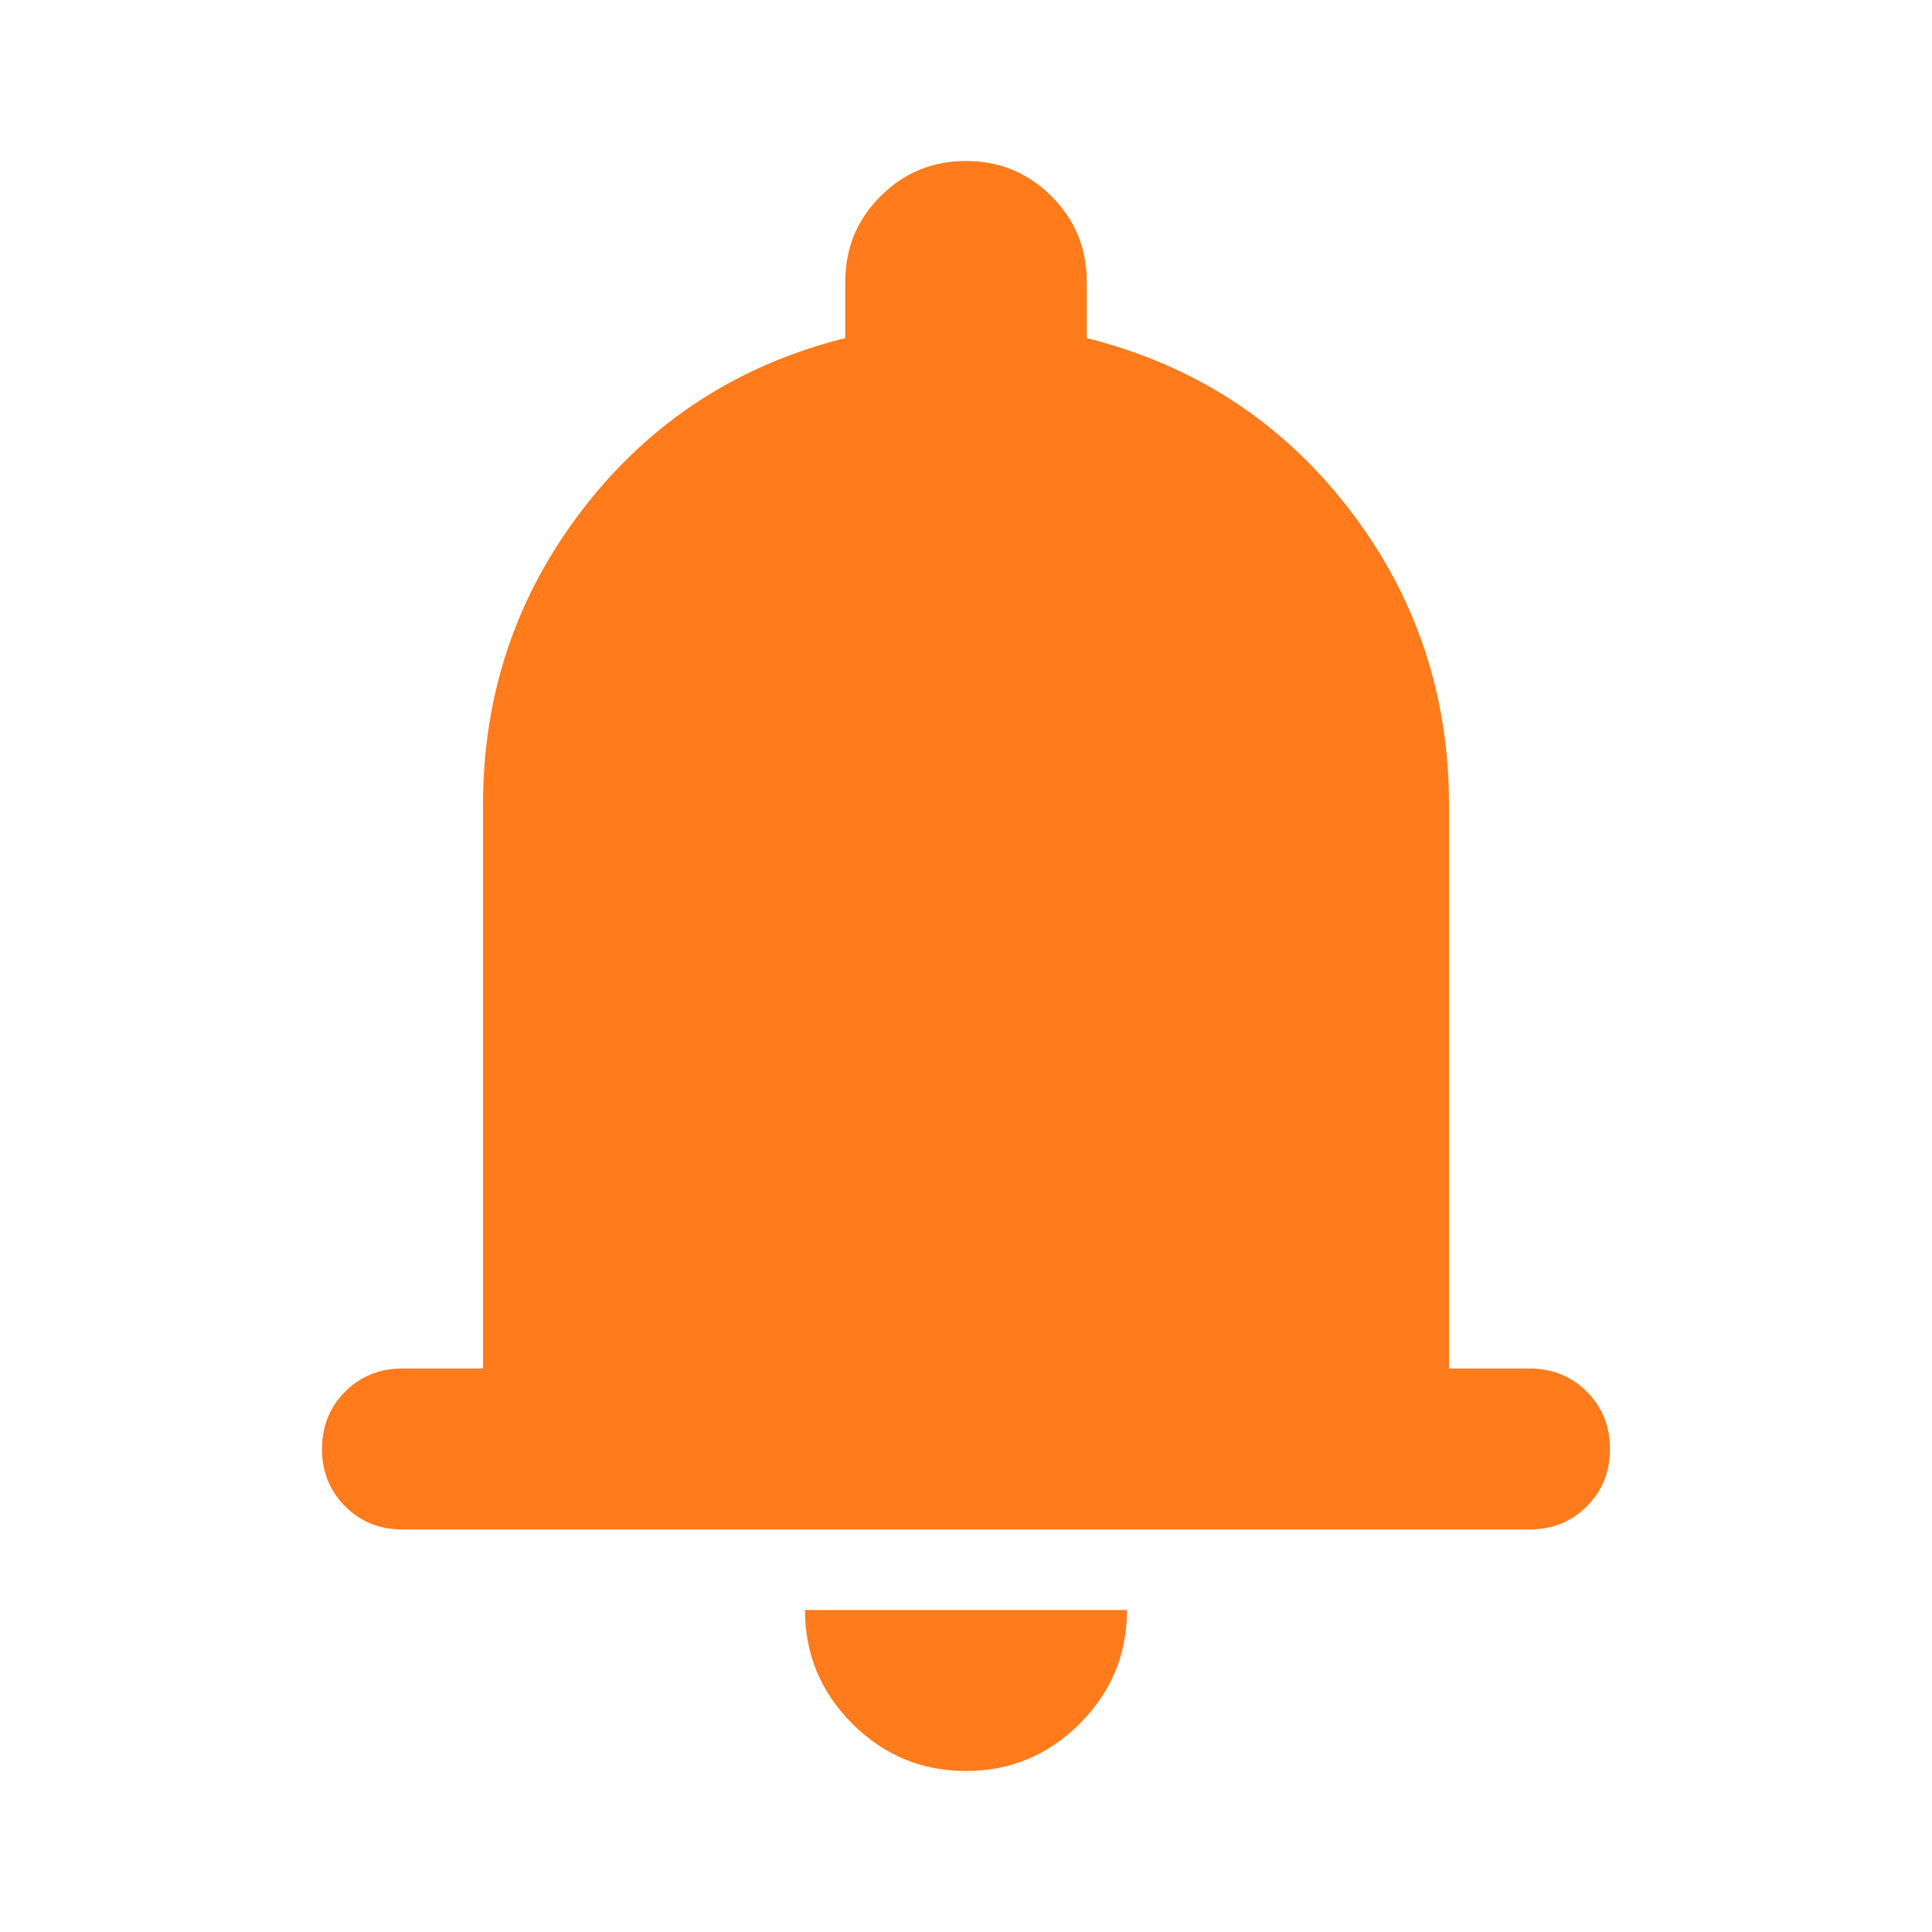
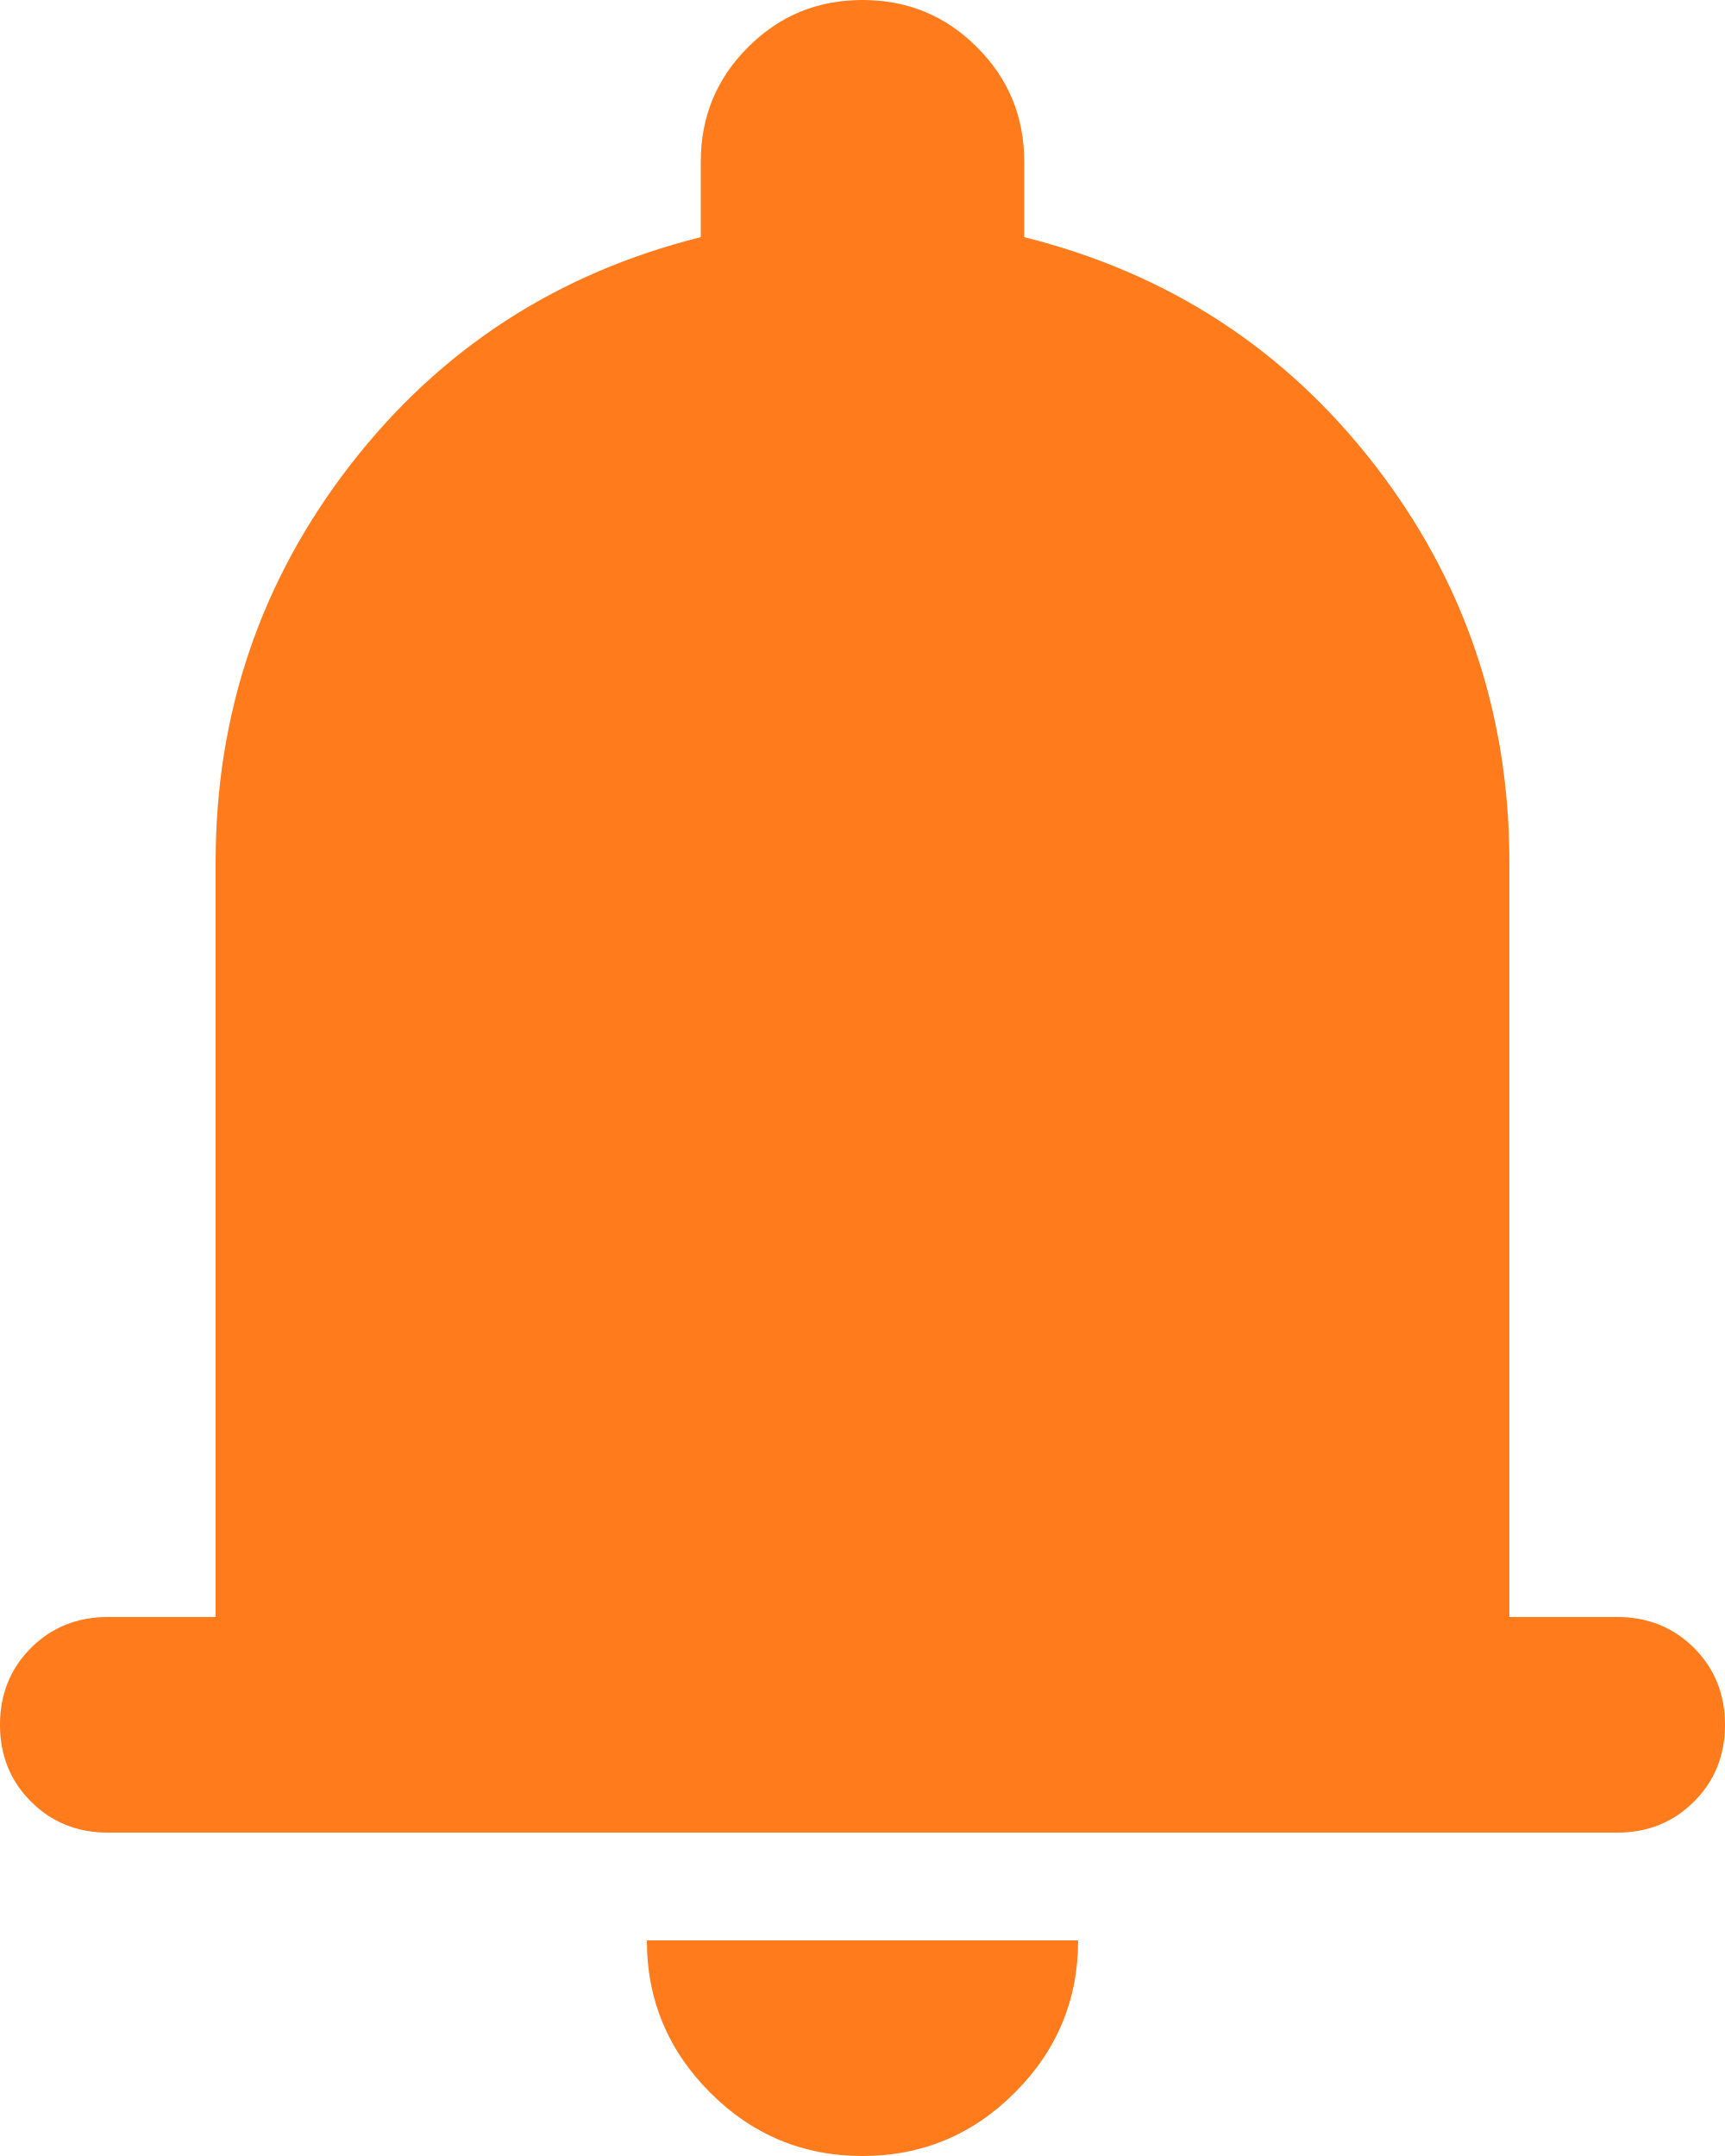
- <svg xmlns="http://www.w3.org/2000/svg" width="24" height="24" viewBox="0 0 24 24" fill="none">
-   <mask id="mask0_3760_17705" style="mask-type:alpha" maskUnits="userSpaceOnUse" x="0" y="0" width="24" height="24">
-     <rect width="24" height="24" fill="#D9D9D9" />
-   </mask>
-   <g mask="url(#mask0_3760_17705)">
-     <path d="M5 19C4.717 19 4.479 18.904 4.287 18.712C4.096 18.521 4 18.283 4 18C4 17.717 4.096 17.479 4.287 17.288C4.479 17.096 4.717 17 5 17H6V10C6 8.617 6.417 7.388 7.25 6.312C8.083 5.237 9.167 4.533 10.5 4.2V3.5C10.5 3.083 10.646 2.729 10.938 2.438C11.229 2.146 11.583 2 12 2C12.417 2 12.771 2.146 13.062 2.438C13.354 2.729 13.5 3.083 13.5 3.5V4.2C14.833 4.533 15.917 5.237 16.75 6.312C17.583 7.388 18 8.617 18 10V17H19C19.283 17 19.521 17.096 19.712 17.288C19.904 17.479 20 17.717 20 18C20 18.283 19.904 18.521 19.712 18.712C19.521 18.904 19.283 19 19 19H5ZM12 22C11.45 22 10.979 21.804 10.588 21.413C10.196 21.021 10 20.55 10 20H14C14 20.55 13.804 21.021 13.412 21.413C13.021 21.804 12.55 22 12 22Z" fill="#FF7B1C" />
-   </g>
+ <svg xmlns="http://www.w3.org/2000/svg" width="16" height="20" viewBox="0 0 16 20" fill="none">
+   <path d="M1 17C0.717 17 0.479 16.904 0.287 16.712C0.096 16.521 0 16.283 0 16C0 15.717 0.096 15.479 0.287 15.287C0.479 15.096 0.717 15 1 15H2V8C2 6.617 2.417 5.388 3.25 4.312C4.083 3.237 5.167 2.533 6.5 2.2V1.5C6.5 1.083 6.646 0.729 6.938 0.438C7.229 0.146 7.583 0 8 0C8.417 0 8.771 0.146 9.062 0.438C9.354 0.729 9.5 1.083 9.5 1.5V2.2C10.833 2.533 11.917 3.237 12.75 4.312C13.583 5.388 14 6.617 14 8V15H15C15.283 15 15.521 15.096 15.713 15.287C15.904 15.479 16 15.717 16 16C16 16.283 15.904 16.521 15.713 16.712C15.521 16.904 15.283 17 15 17H1ZM8 20C7.45 20 6.979 19.804 6.588 19.413C6.196 19.021 6 18.55 6 18H10C10 18.55 9.804 19.021 9.412 19.413C9.021 19.804 8.55 20 8 20Z" fill="#FF7B1C" />
</svg>
